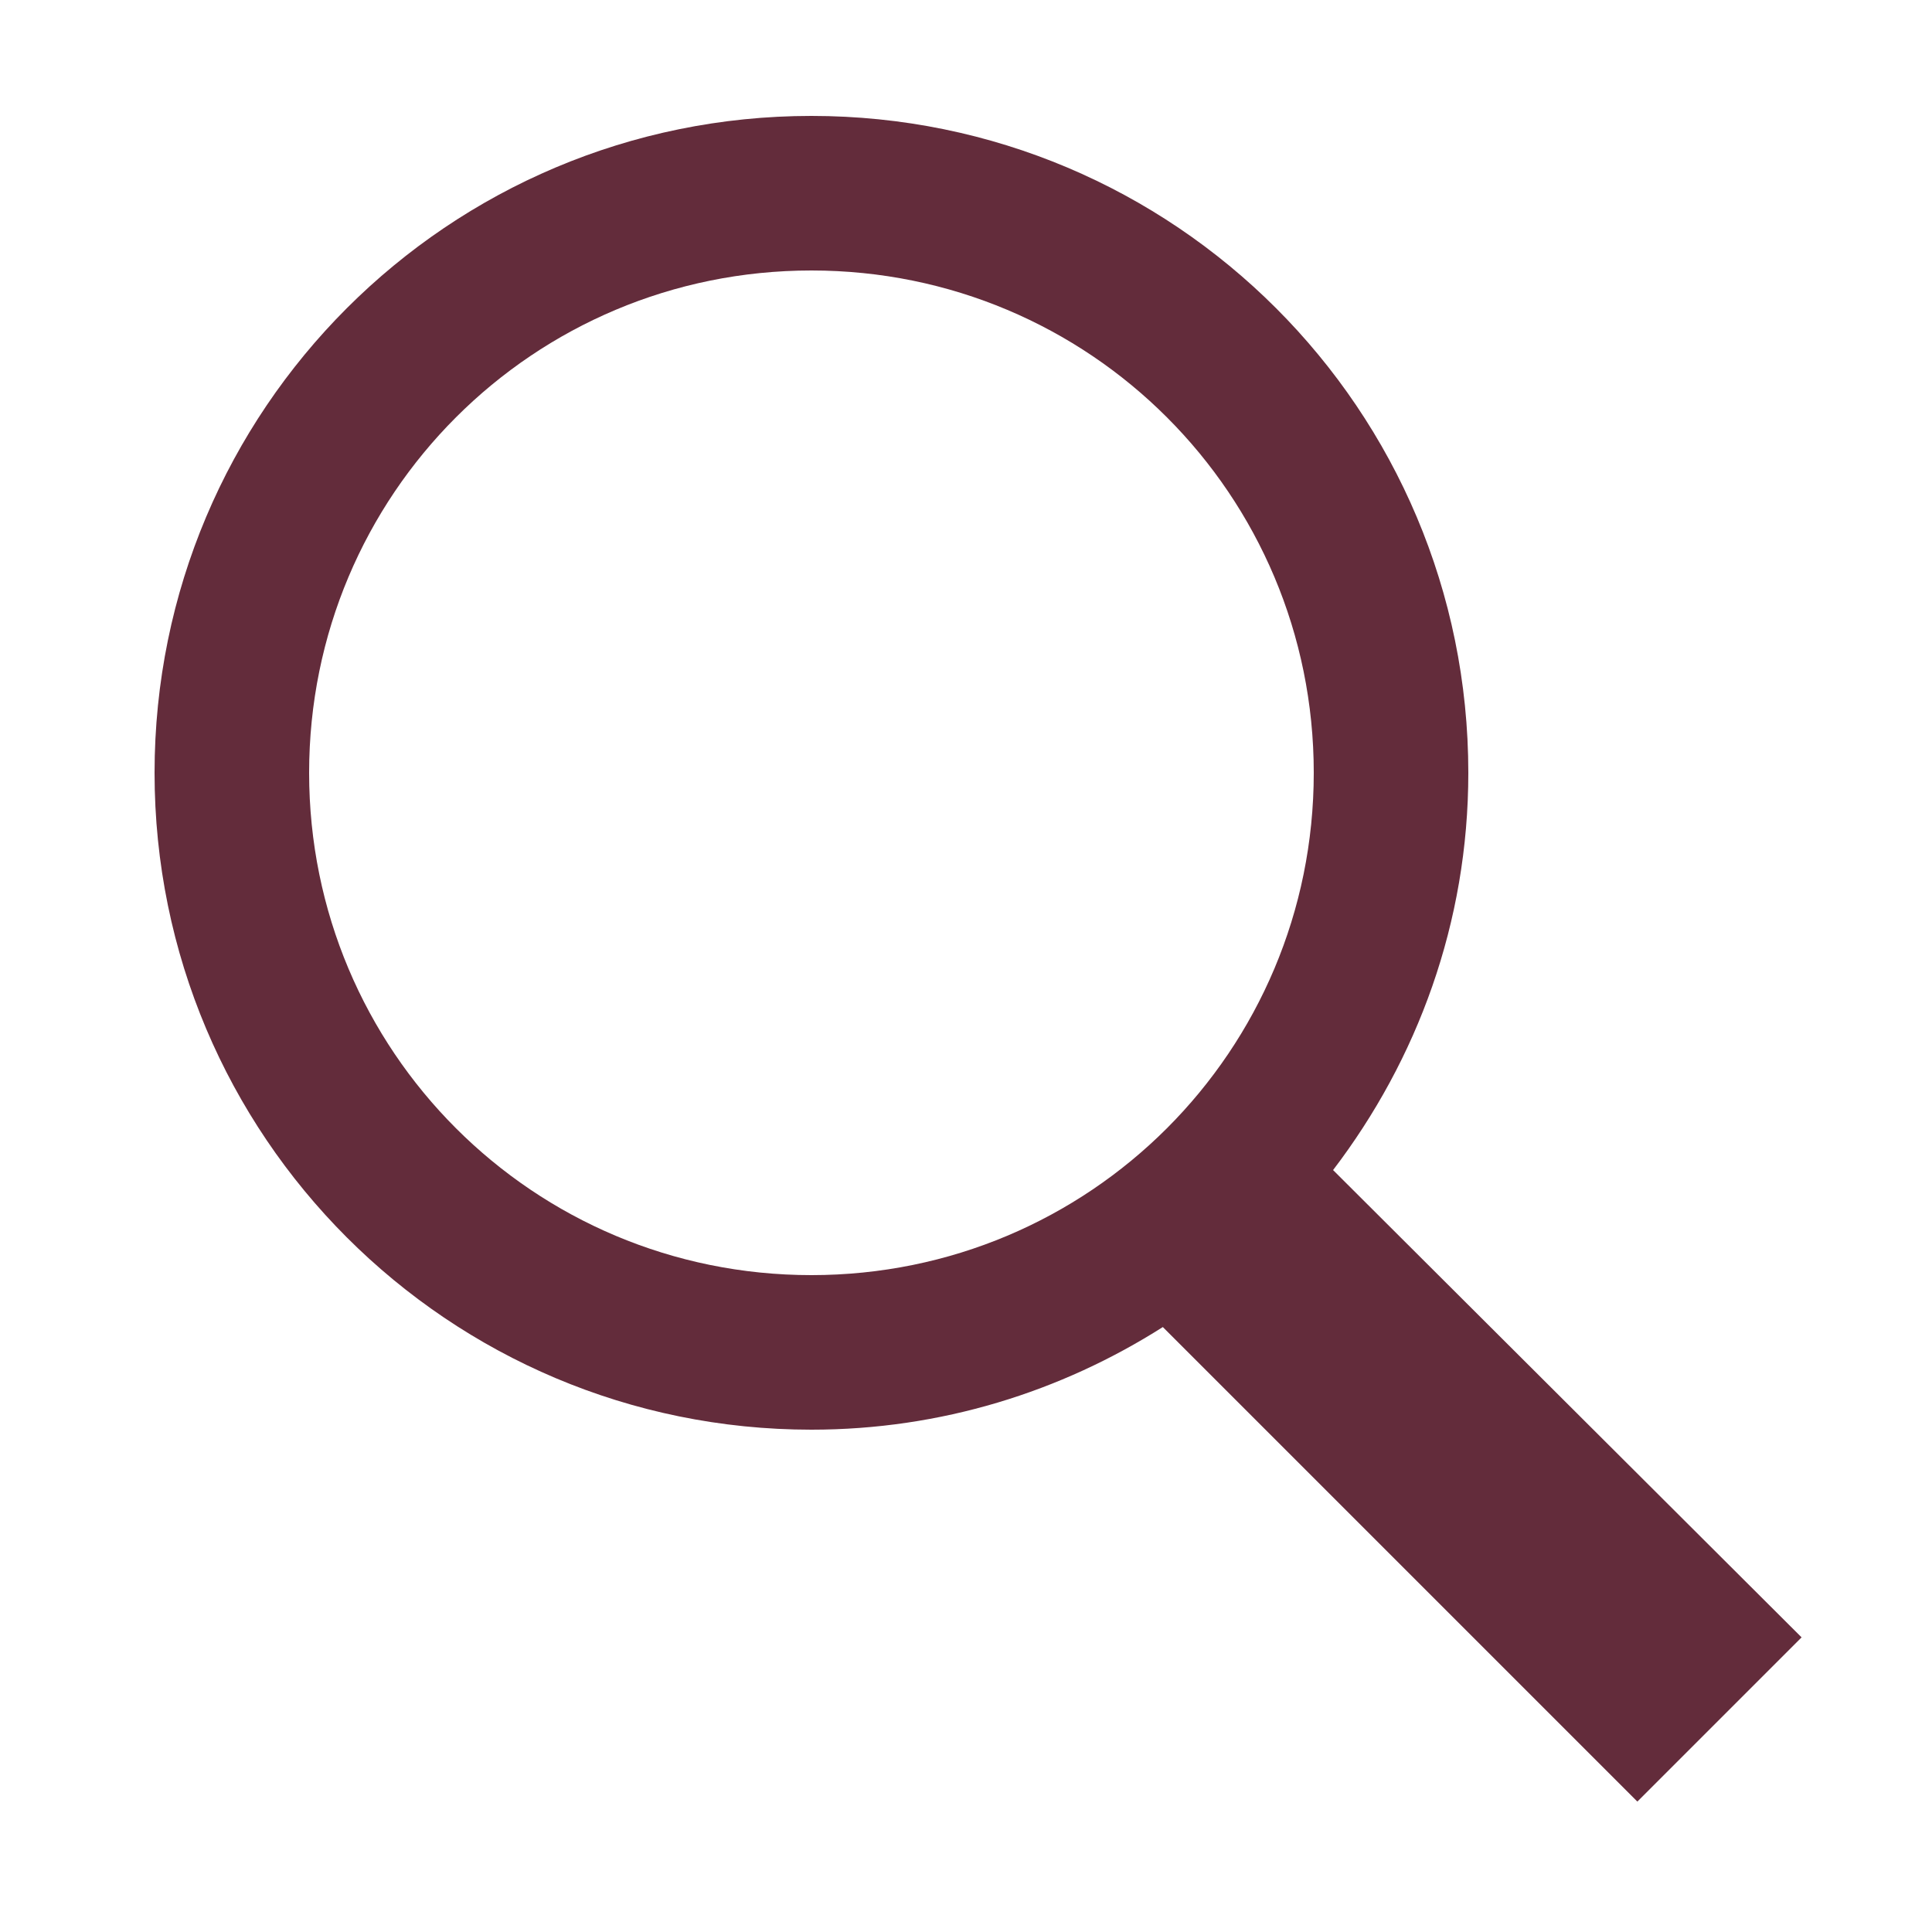
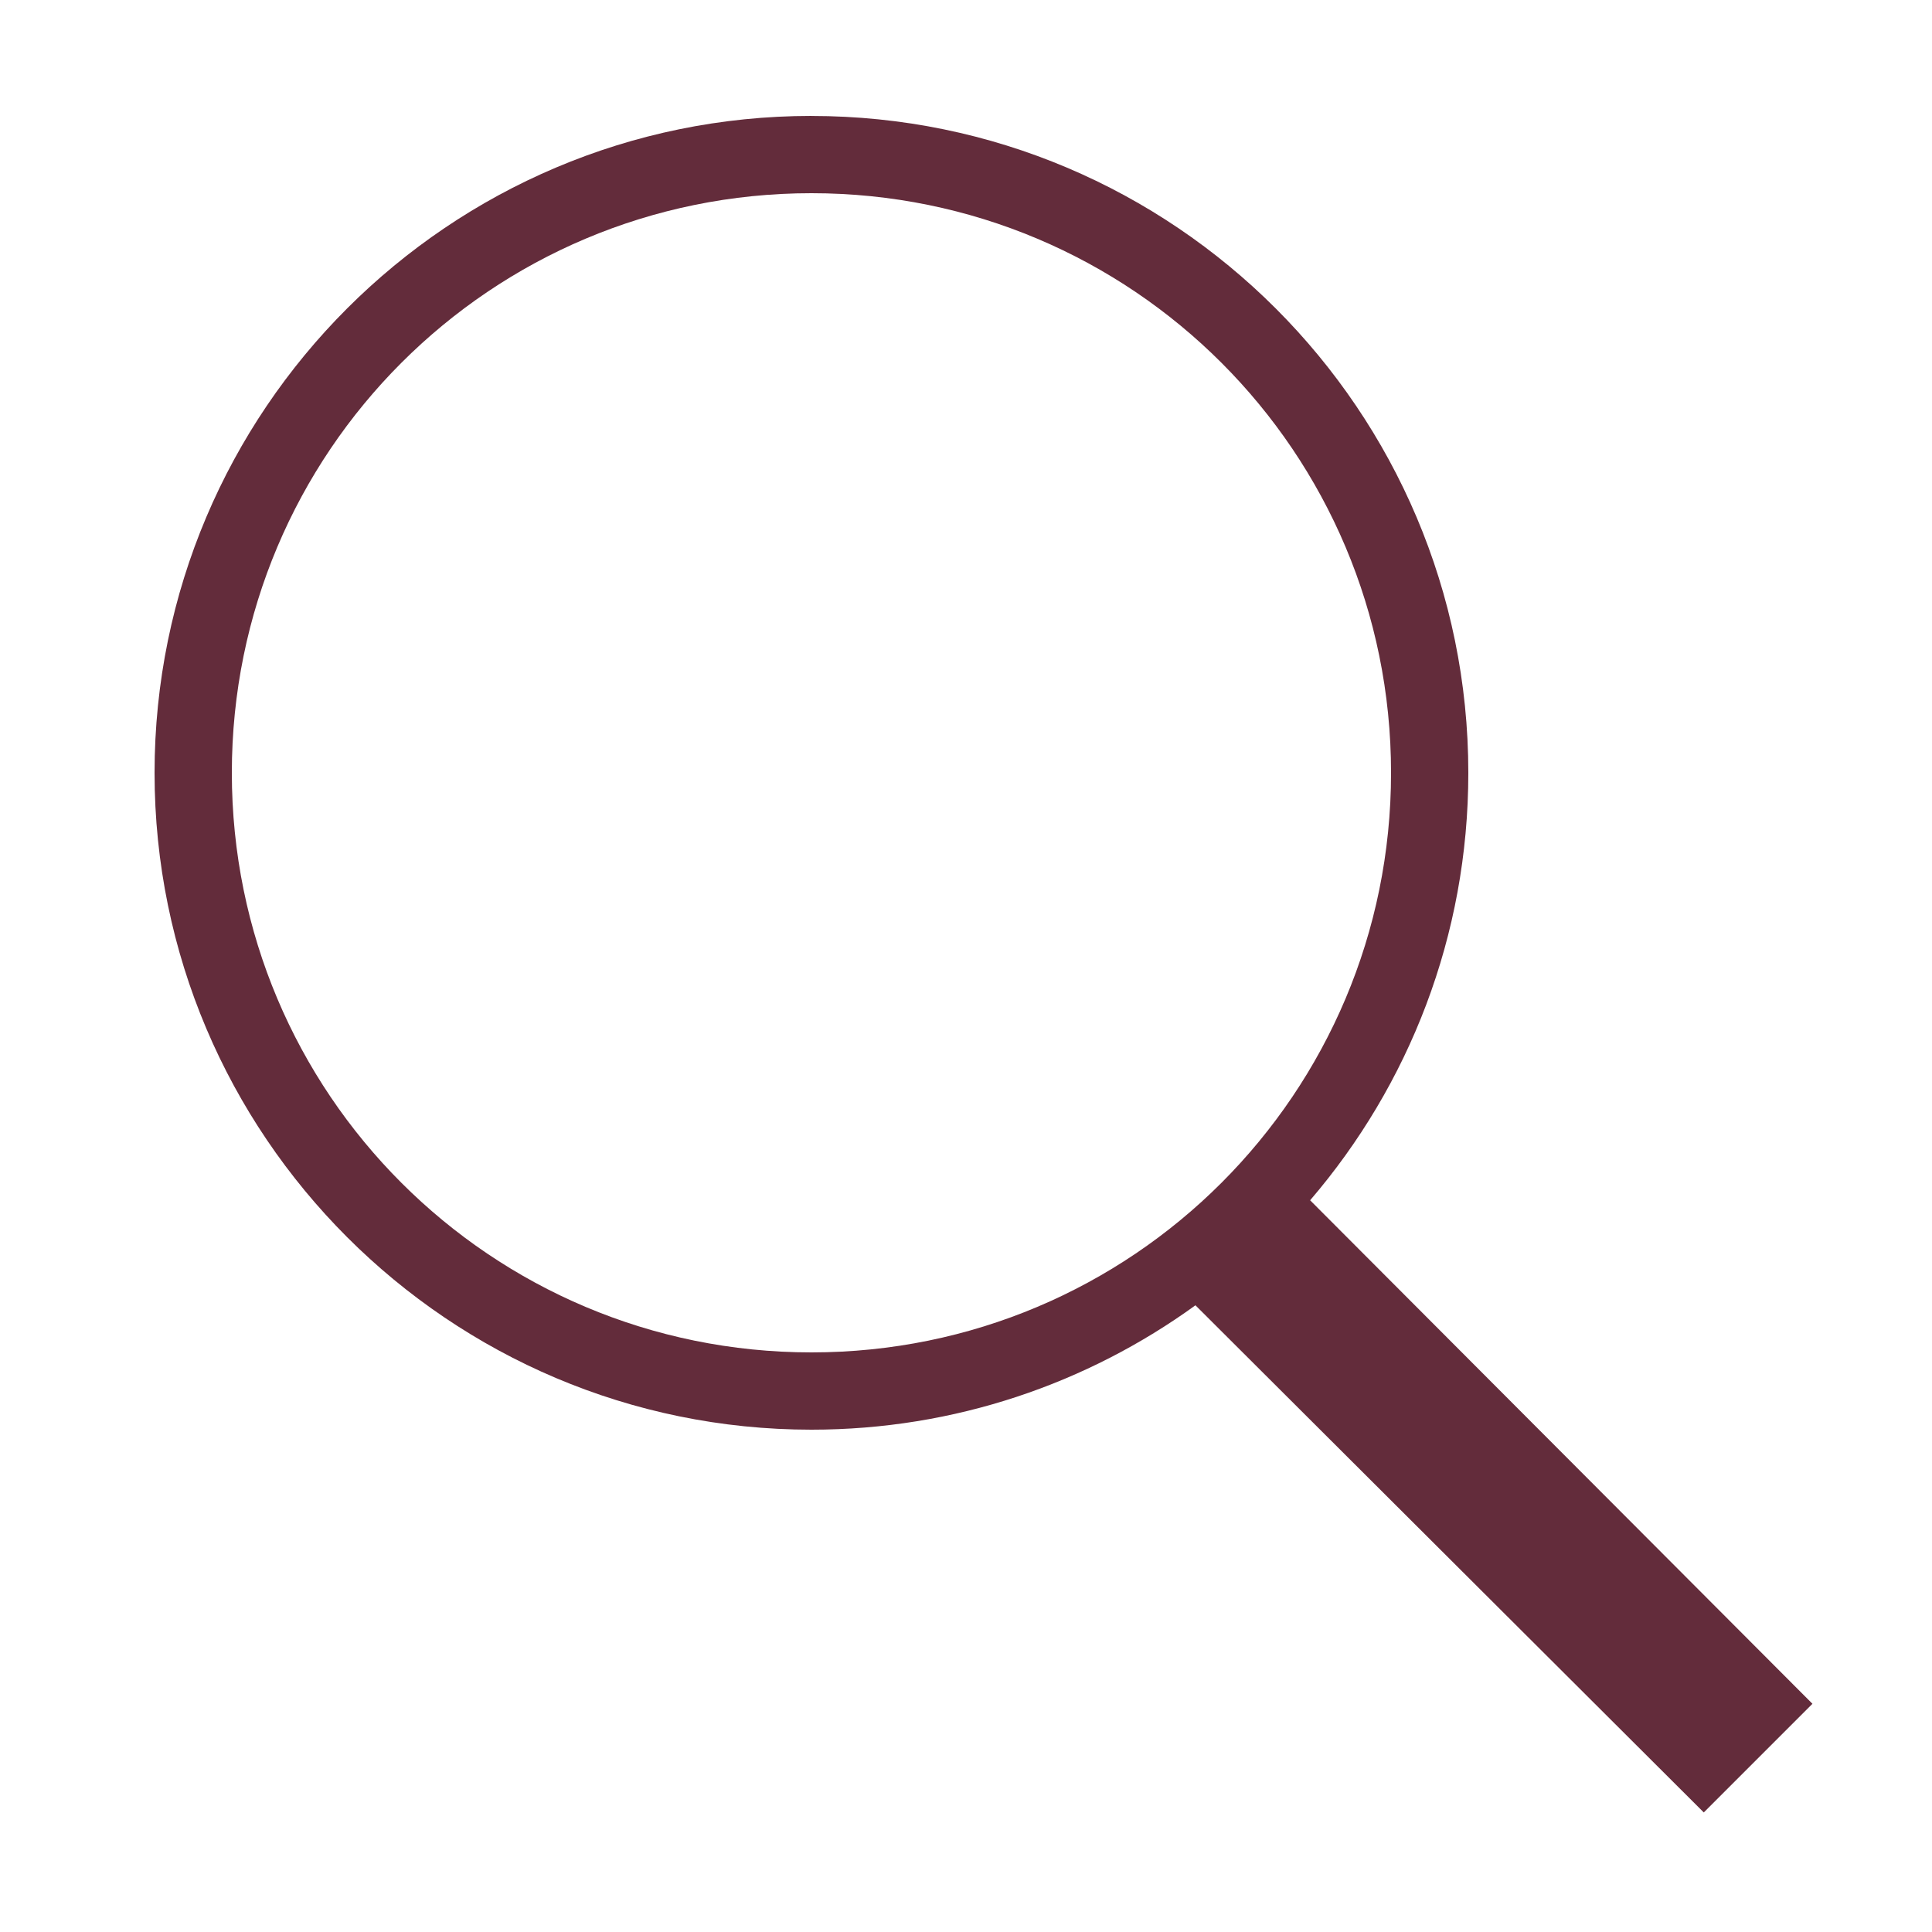
<svg xmlns="http://www.w3.org/2000/svg" viewBox="0,0,256,256" width="50px" height="50px" fill-rule="nonzero">
  <g fill="#632c3b" fill-rule="nonzero" stroke="none" stroke-width="1" stroke-linecap="butt" stroke-linejoin="miter" stroke-miterlimit="10" stroke-dasharray="" stroke-dashoffset="0" font-family="none" font-weight="none" font-size="none" text-anchor="none" style="mix-blend-mode: normal">
    <g transform="scale(5.12,5.12)">
-       <path d="M21,3c-9.398,0 -17,7.602 -17,17c0,9.398 7.602,17 17,17c3.355,0 6.461,-0.984 9.094,-2.656l12.281,12.281l4.25,-4.25l-12.125,-12.094c2.18,-2.859 3.5,-6.402 3.5,-10.281c0,-9.398 -7.602,-17 -17,-17zM21,7c7.199,0 13,5.801 13,13c0,7.199 -5.801,13 -13,13c-7.199,0 -13,-5.801 -13,-13c0,-7.199 5.801,-13 13,-13z" />
+       <path d="M21,3c-9.379,0 -17,7.621 -17,17c0,9.379 7.621,17 17,17c3.711,0 7.141,-1.195 9.938,-3.219l13.156,13.125l2.812,-2.812l-13,-13.031c2.555,-2.977 4.094,-6.84 4.094,-11.062c0,-9.379 -7.621,-17 -17,-17zM21,5c8.297,0 15,6.703 15,15c0,8.297 -6.703,15 -15,15c-8.297,0 -15,-6.703 -15,-15c0,-8.297 6.703,-15 15,-15z" />
    </g>
  </g>
</svg>
